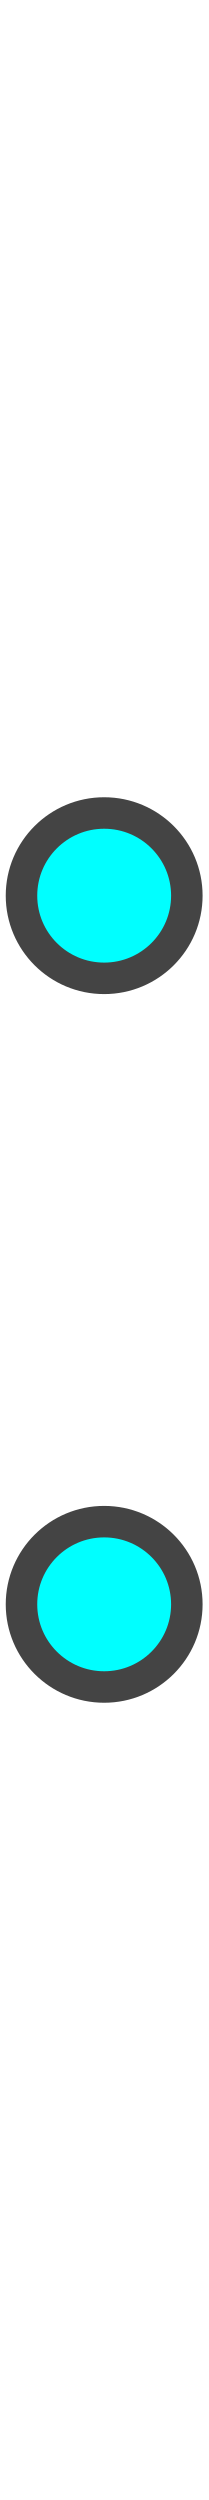
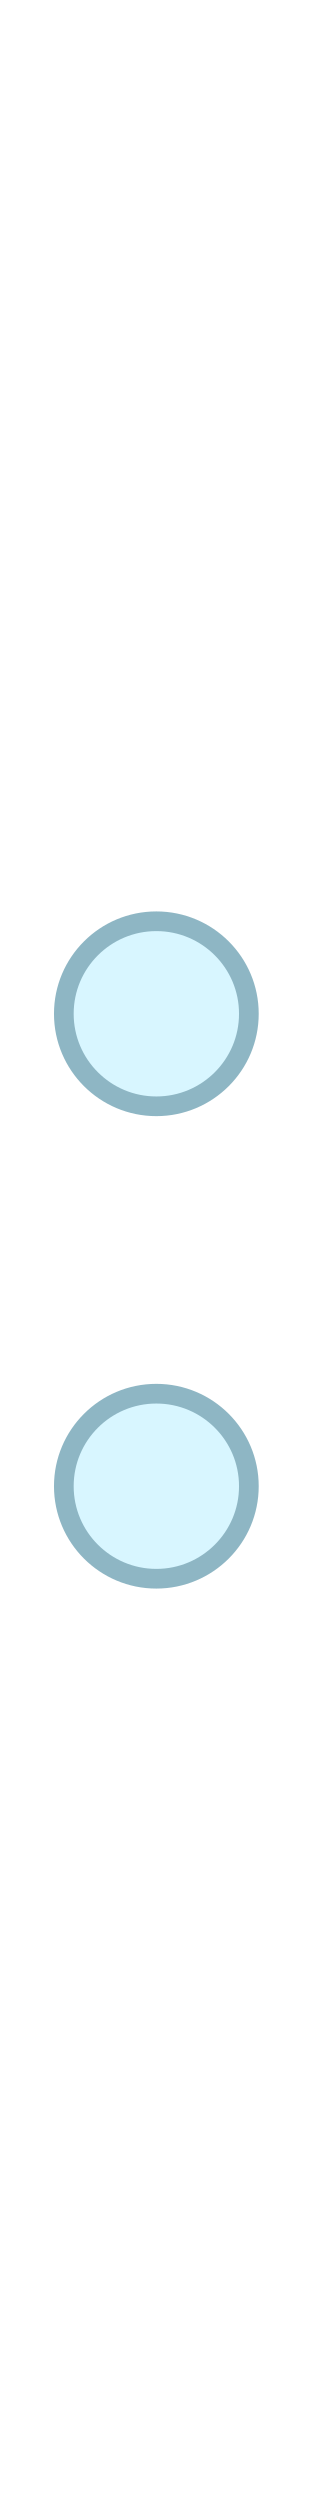
- <svg xmlns="http://www.w3.org/2000/svg" width="4" height="48" viewBox="0 0 1.058 12.7" version="1.1">
-   <circle style="fill:#00ffff;fill-opacity:1;stroke:#444444;stroke-width:0.16;stroke-opacity:1" cx="0.529" cy="4.55" r="0.42" />
-   <circle style="fill:#00ffff;fill-opacity:1;stroke:#444444;stroke-width:0.16;stroke-opacity:1" cx="0.529" cy="8.15" r="0.42" />
+ <svg xmlns="http://www.w3.org/2000/svg" width="6" height="48" viewBox="0 0 1.587 12.7" version="1.1">
+   <circle style="fill:#d8f6ff;fill-opacity:1;stroke:#8eb6c4;stroke-width:0.1;stroke-opacity:1" cx="0.794" cy="5.15" r="0.47" />
+   <circle style="fill:#d8f6ff;fill-opacity:1;stroke:#8eb6c4;stroke-width:0.1;stroke-opacity:1" cx="0.794" cy="7.55" r="0.47" />
</svg>
